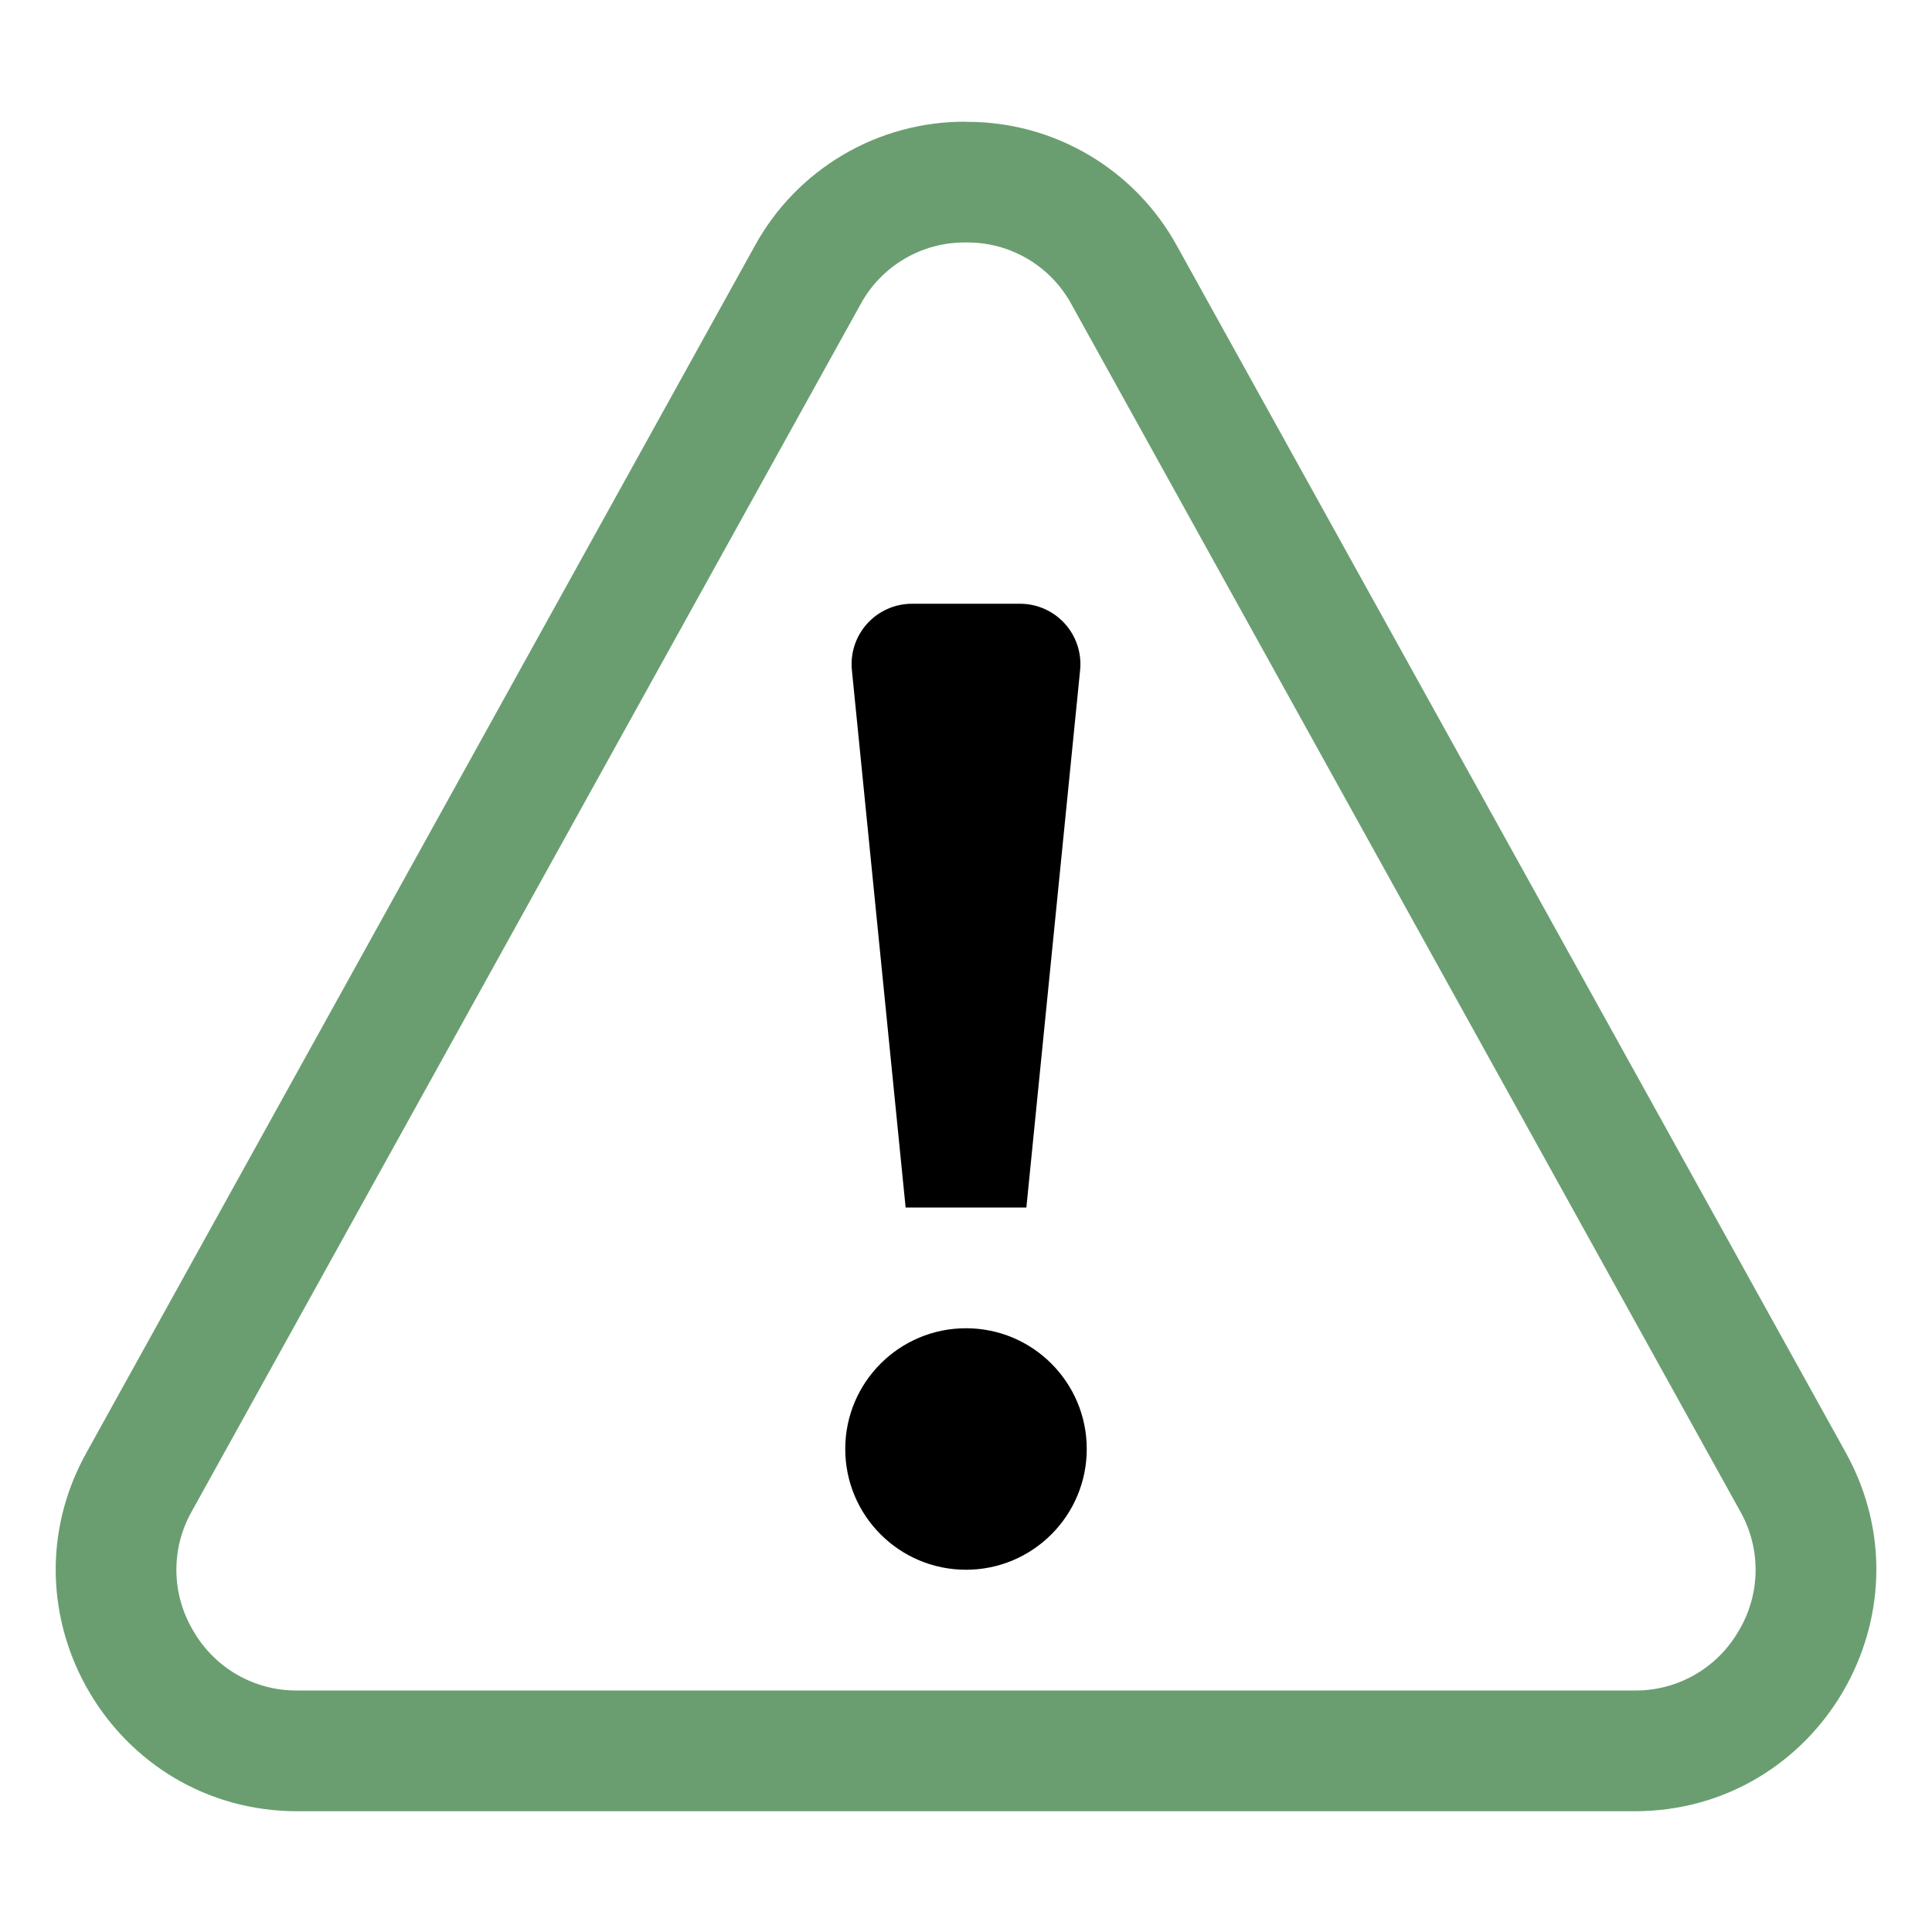
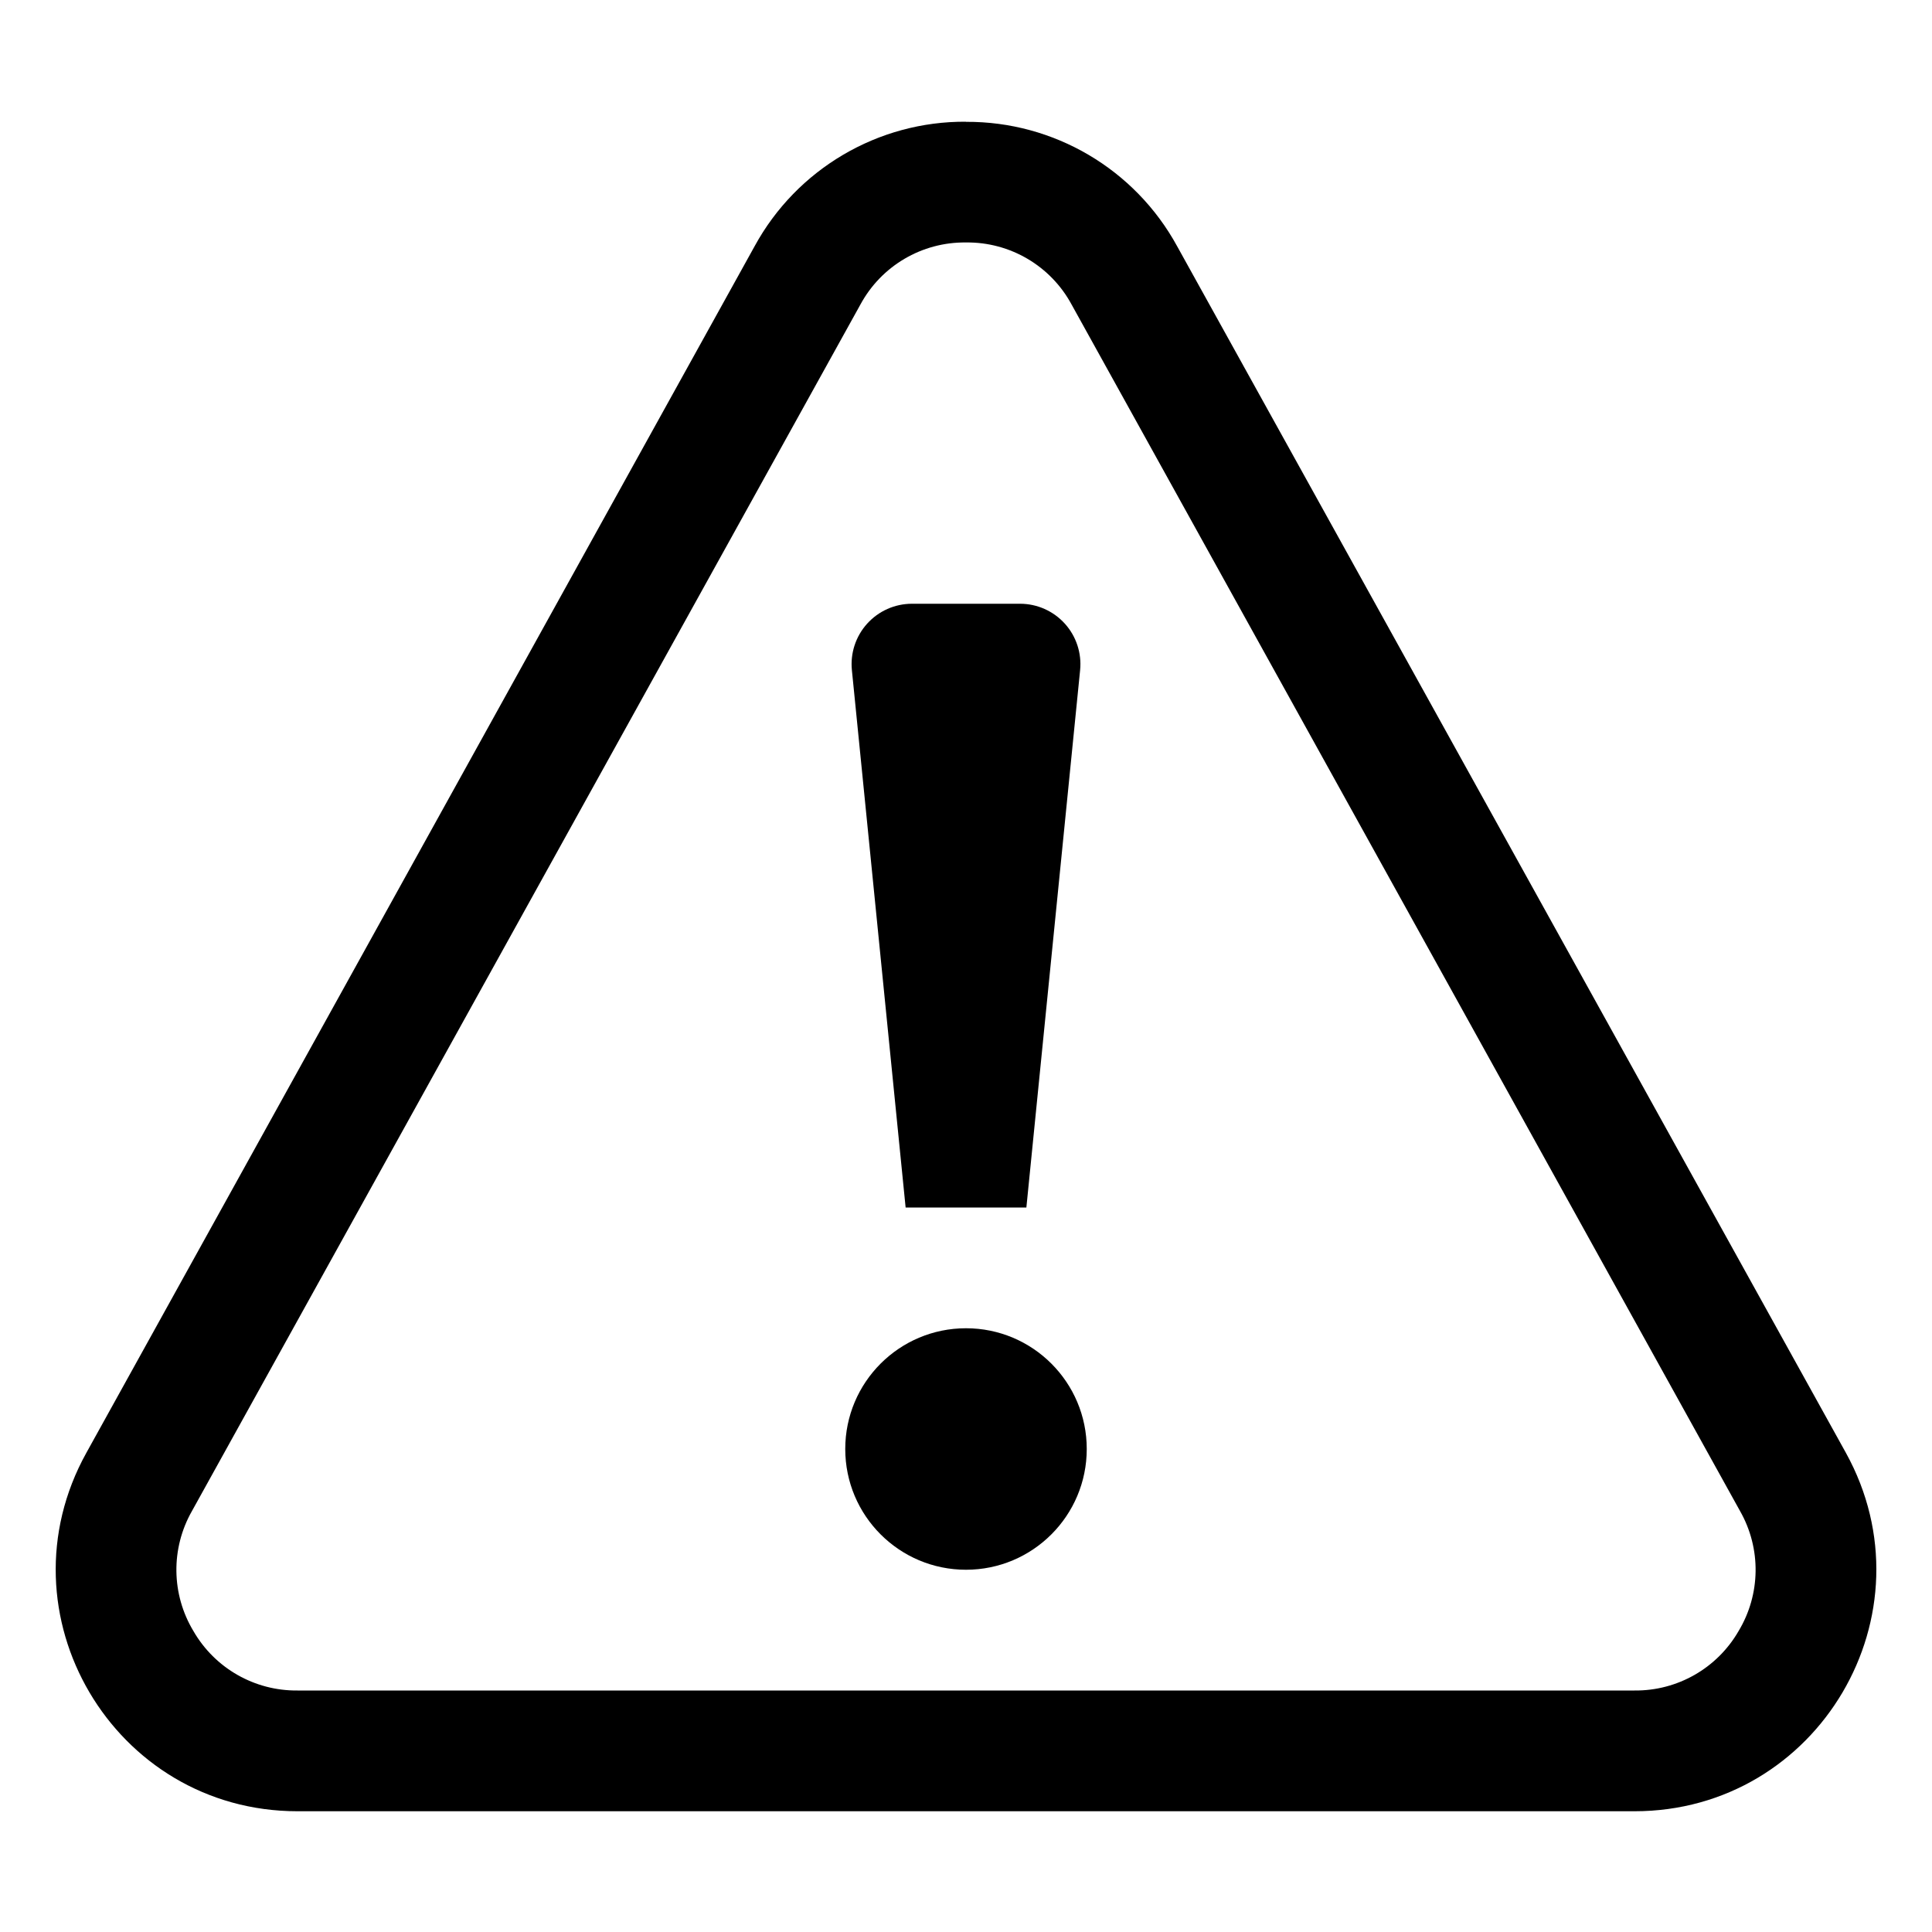
<svg xmlns="http://www.w3.org/2000/svg" viewBox="0 0 16 16">
  <g fill="currentColor">
    <circle cx="8" cy="12" r="1" />
    <path d="M8.5 10h-1l-.445-4.45A.5.5 0 0 1 7.552 5h.896a.5.5 0 0 1 .497.55L8.5 10z" />
-     <path fill="rgb(106,158,113)" d="M8 2.008a.98.98 0 0 1 .875.515l5.536 9.992a.983.983 0 0 1-.013.993.983.983 0 0 1-.862.492H2.464a.983.983 0 0 1-.862-.492.983.983 0 0 1-.013-.993l5.536-9.992A.98.98 0 0 1 8 2.008m0-1a1.98 1.98 0 0 0-1.75 1.03L.715 12.032C-.024 13.364.94 15 2.464 15h11.072c1.524 0 2.488-1.636 1.75-2.97L9.749 2.04A1.98 1.98 0 0 0 8 1.009z" />
+     <path style="fill:light-dark(oklch(from #6a9e71 min(l, 0.6) c h), oklch(from #6a9e71 max(l, 0.72) c h))" d="M8 2.008a.98.98 0 0 1 .875.515l5.536 9.992a.983.983 0 0 1-.013.993.983.983 0 0 1-.862.492H2.464a.983.983 0 0 1-.862-.492.983.983 0 0 1-.013-.993l5.536-9.992A.98.98 0 0 1 8 2.008m0-1a1.98 1.98 0 0 0-1.75 1.03L.715 12.032C-.024 13.364.94 15 2.464 15h11.072c1.524 0 2.488-1.636 1.75-2.97L9.749 2.04A1.98 1.98 0 0 0 8 1.009z" />
  </g>
</svg>
